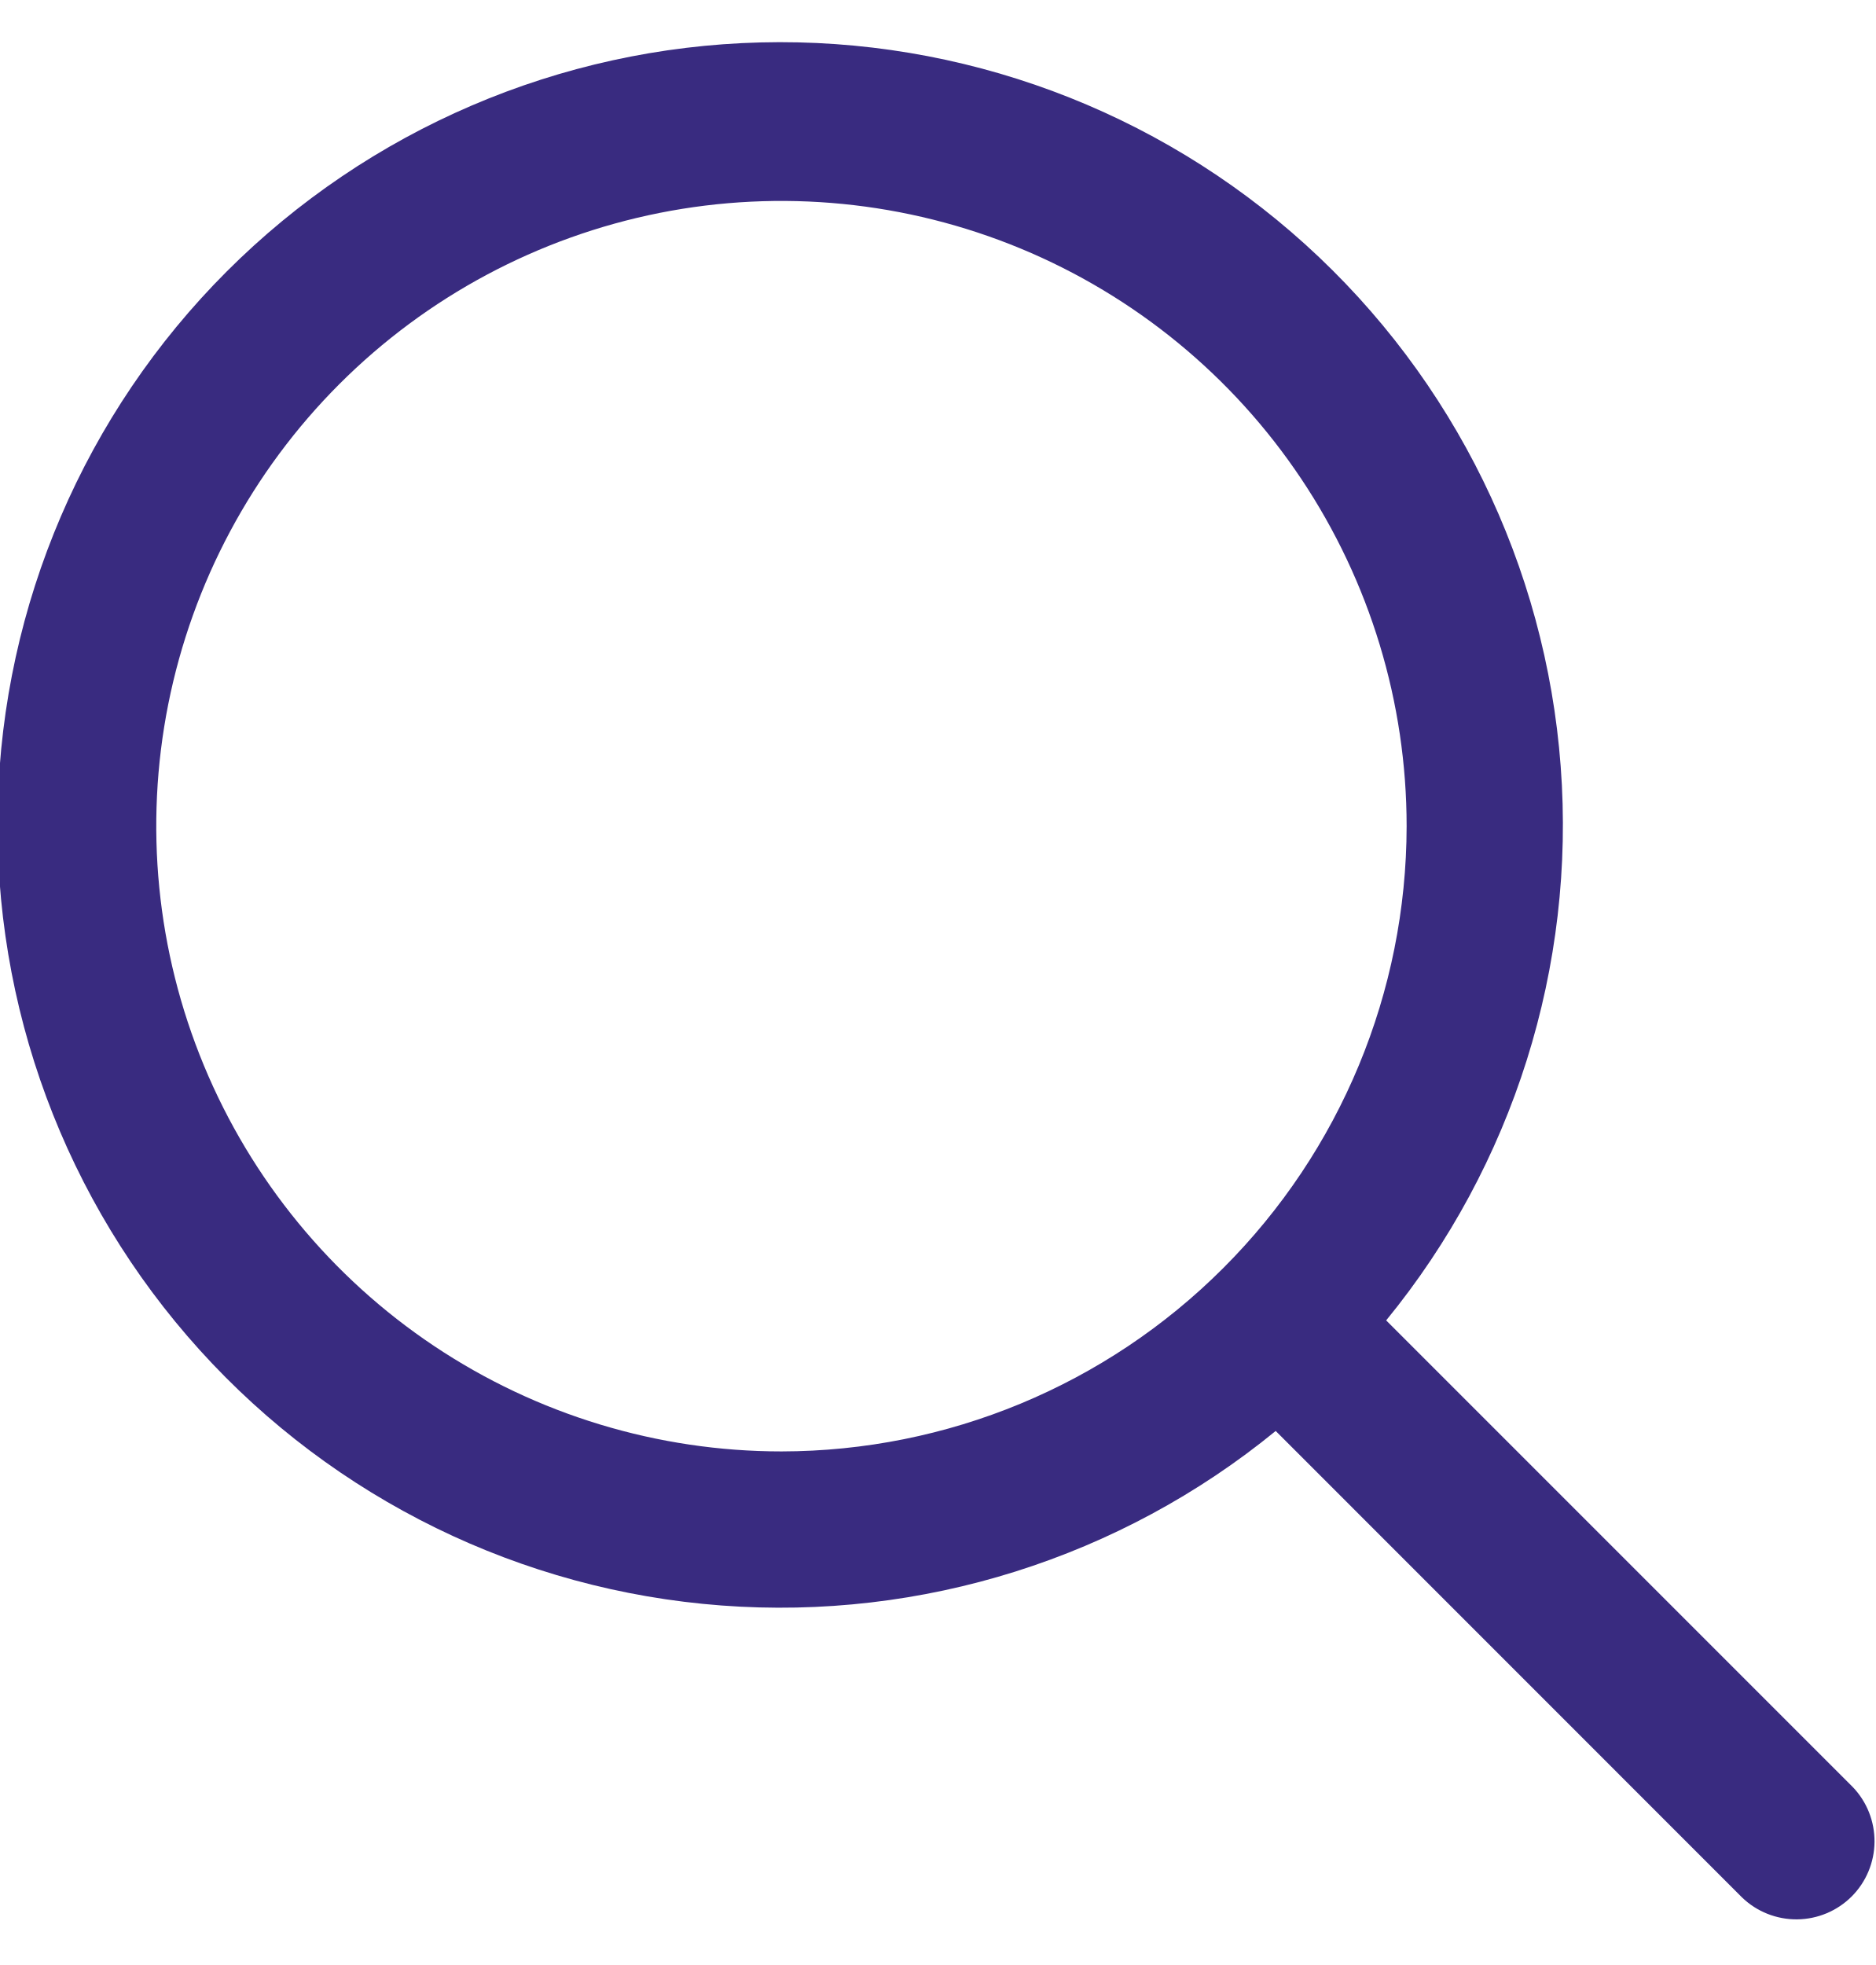
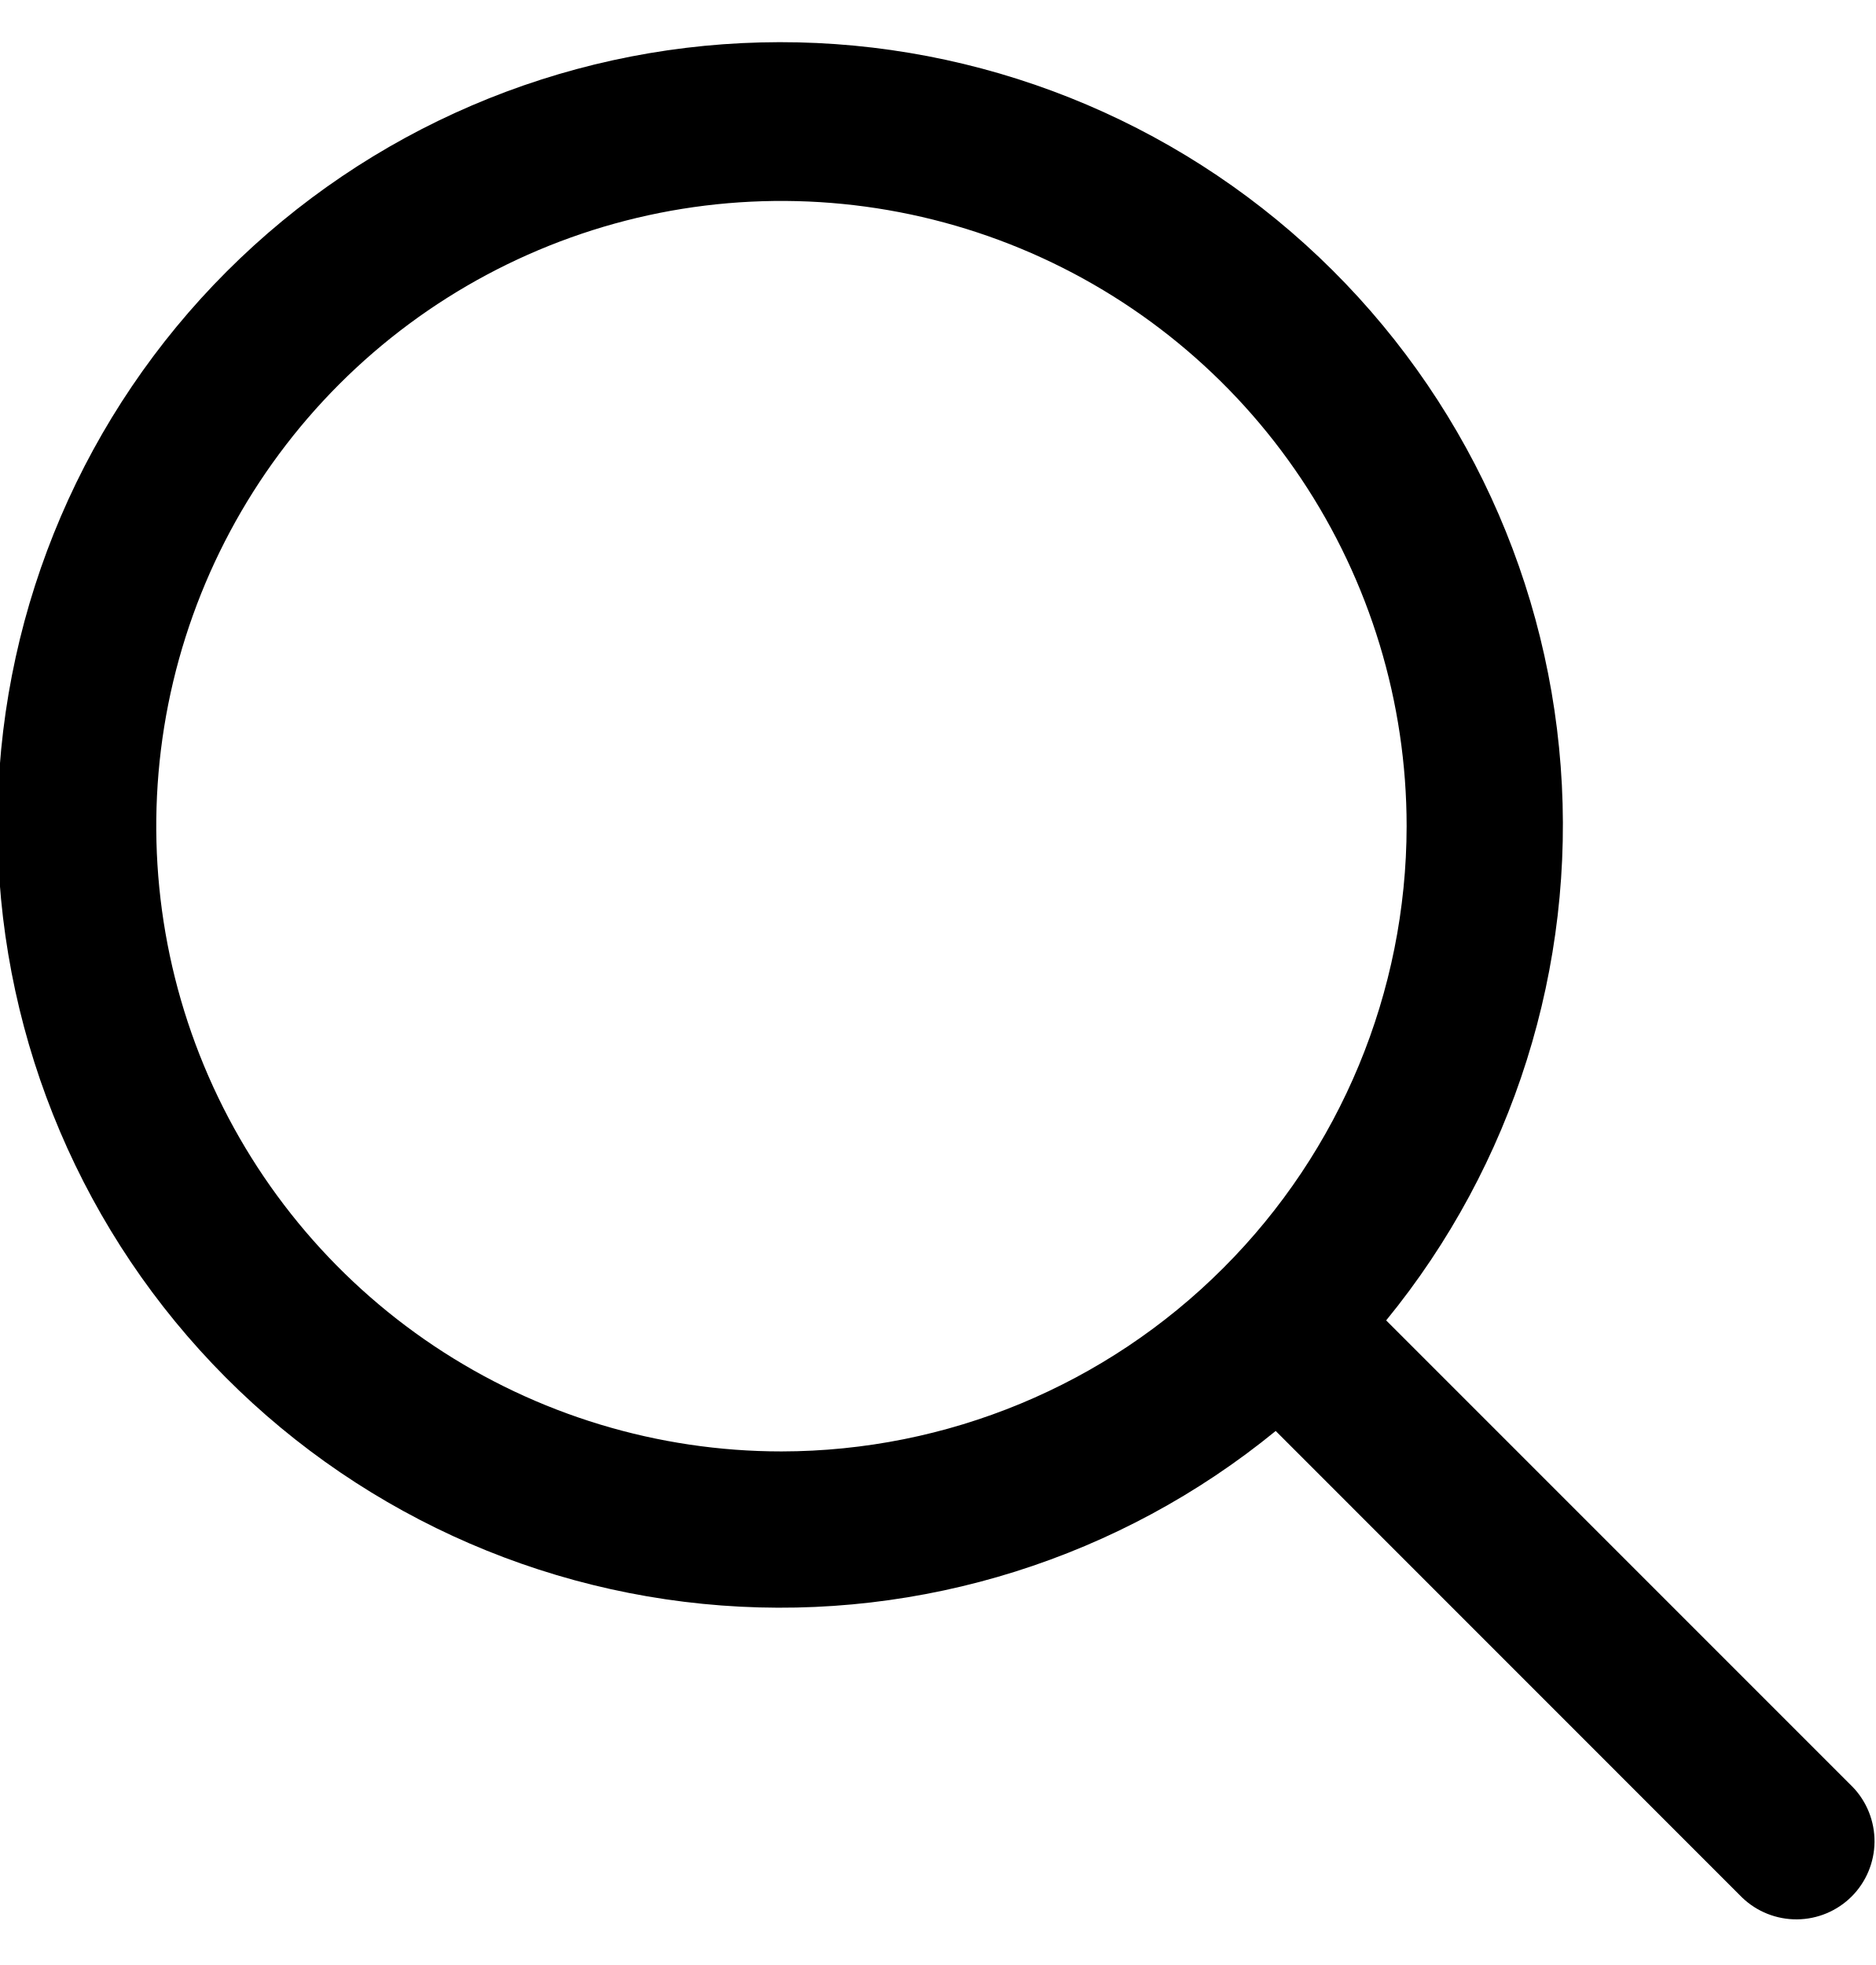
- <svg xmlns="http://www.w3.org/2000/svg" width="21" height="22" viewBox="0 0 21 22" fill="none">
-   <path d="M20.744 20.006L15.521 14.783C16.944 13.043 17.644 10.822 17.475 8.579C17.307 6.337 16.283 4.245 14.616 2.737C12.948 1.228 10.765 0.418 8.517 0.475C6.269 0.531 4.129 1.449 2.539 3.039C0.949 4.629 0.031 6.769 -0.025 9.017C-0.081 11.265 0.728 13.448 2.237 15.116C3.745 16.783 5.837 17.807 8.079 17.975C10.322 18.144 12.543 17.444 14.284 16.021L19.506 21.244C19.671 21.403 19.892 21.491 20.122 21.489C20.351 21.487 20.571 21.395 20.733 21.233C20.895 21.071 20.987 20.851 20.989 20.622C20.991 20.392 20.903 20.171 20.744 20.006ZM8.75 16.25C7.366 16.25 6.012 15.839 4.861 15.07C3.71 14.301 2.813 13.208 2.283 11.929C1.753 10.65 1.614 9.242 1.884 7.884C2.155 6.526 2.821 5.279 3.8 4.3C4.779 3.321 6.026 2.655 7.384 2.384C8.742 2.114 10.15 2.253 11.429 2.783C12.708 3.313 13.801 4.21 14.57 5.361C15.339 6.512 15.75 7.865 15.75 9.25C15.748 11.106 15.01 12.885 13.697 14.197C12.385 15.51 10.606 16.248 8.75 16.25Z" fill="#392B80" />
+ <svg xmlns="http://www.w3.org/2000/svg" width="21" height="22" viewBox="0 0 21 22">
+   <path d="M20.744 20.006L15.521 14.783C16.944 13.043 17.644 10.822 17.475 8.579C17.307 6.337 16.283 4.245 14.616 2.737C12.948 1.228 10.765 0.418 8.517 0.475C6.269 0.531 4.129 1.449 2.539 3.039C0.949 4.629 0.031 6.769 -0.025 9.017C-0.081 11.265 0.728 13.448 2.237 15.116C3.745 16.783 5.837 17.807 8.079 17.975C10.322 18.144 12.543 17.444 14.284 16.021L19.506 21.244C19.671 21.403 19.892 21.491 20.122 21.489C20.351 21.487 20.571 21.395 20.733 21.233C20.895 21.071 20.987 20.851 20.989 20.622C20.991 20.392 20.903 20.171 20.744 20.006ZM8.75 16.25C7.366 16.25 6.012 15.839 4.861 15.07C3.71 14.301 2.813 13.208 2.283 11.929C1.753 10.65 1.614 9.242 1.884 7.884C2.155 6.526 2.821 5.279 3.8 4.3C4.779 3.321 6.026 2.655 7.384 2.384C8.742 2.114 10.15 2.253 11.429 2.783C12.708 3.313 13.801 4.21 14.57 5.361C15.339 6.512 15.75 7.865 15.75 9.25C15.748 11.106 15.01 12.885 13.697 14.197C12.385 15.51 10.606 16.248 8.75 16.25Z" />
</svg>
